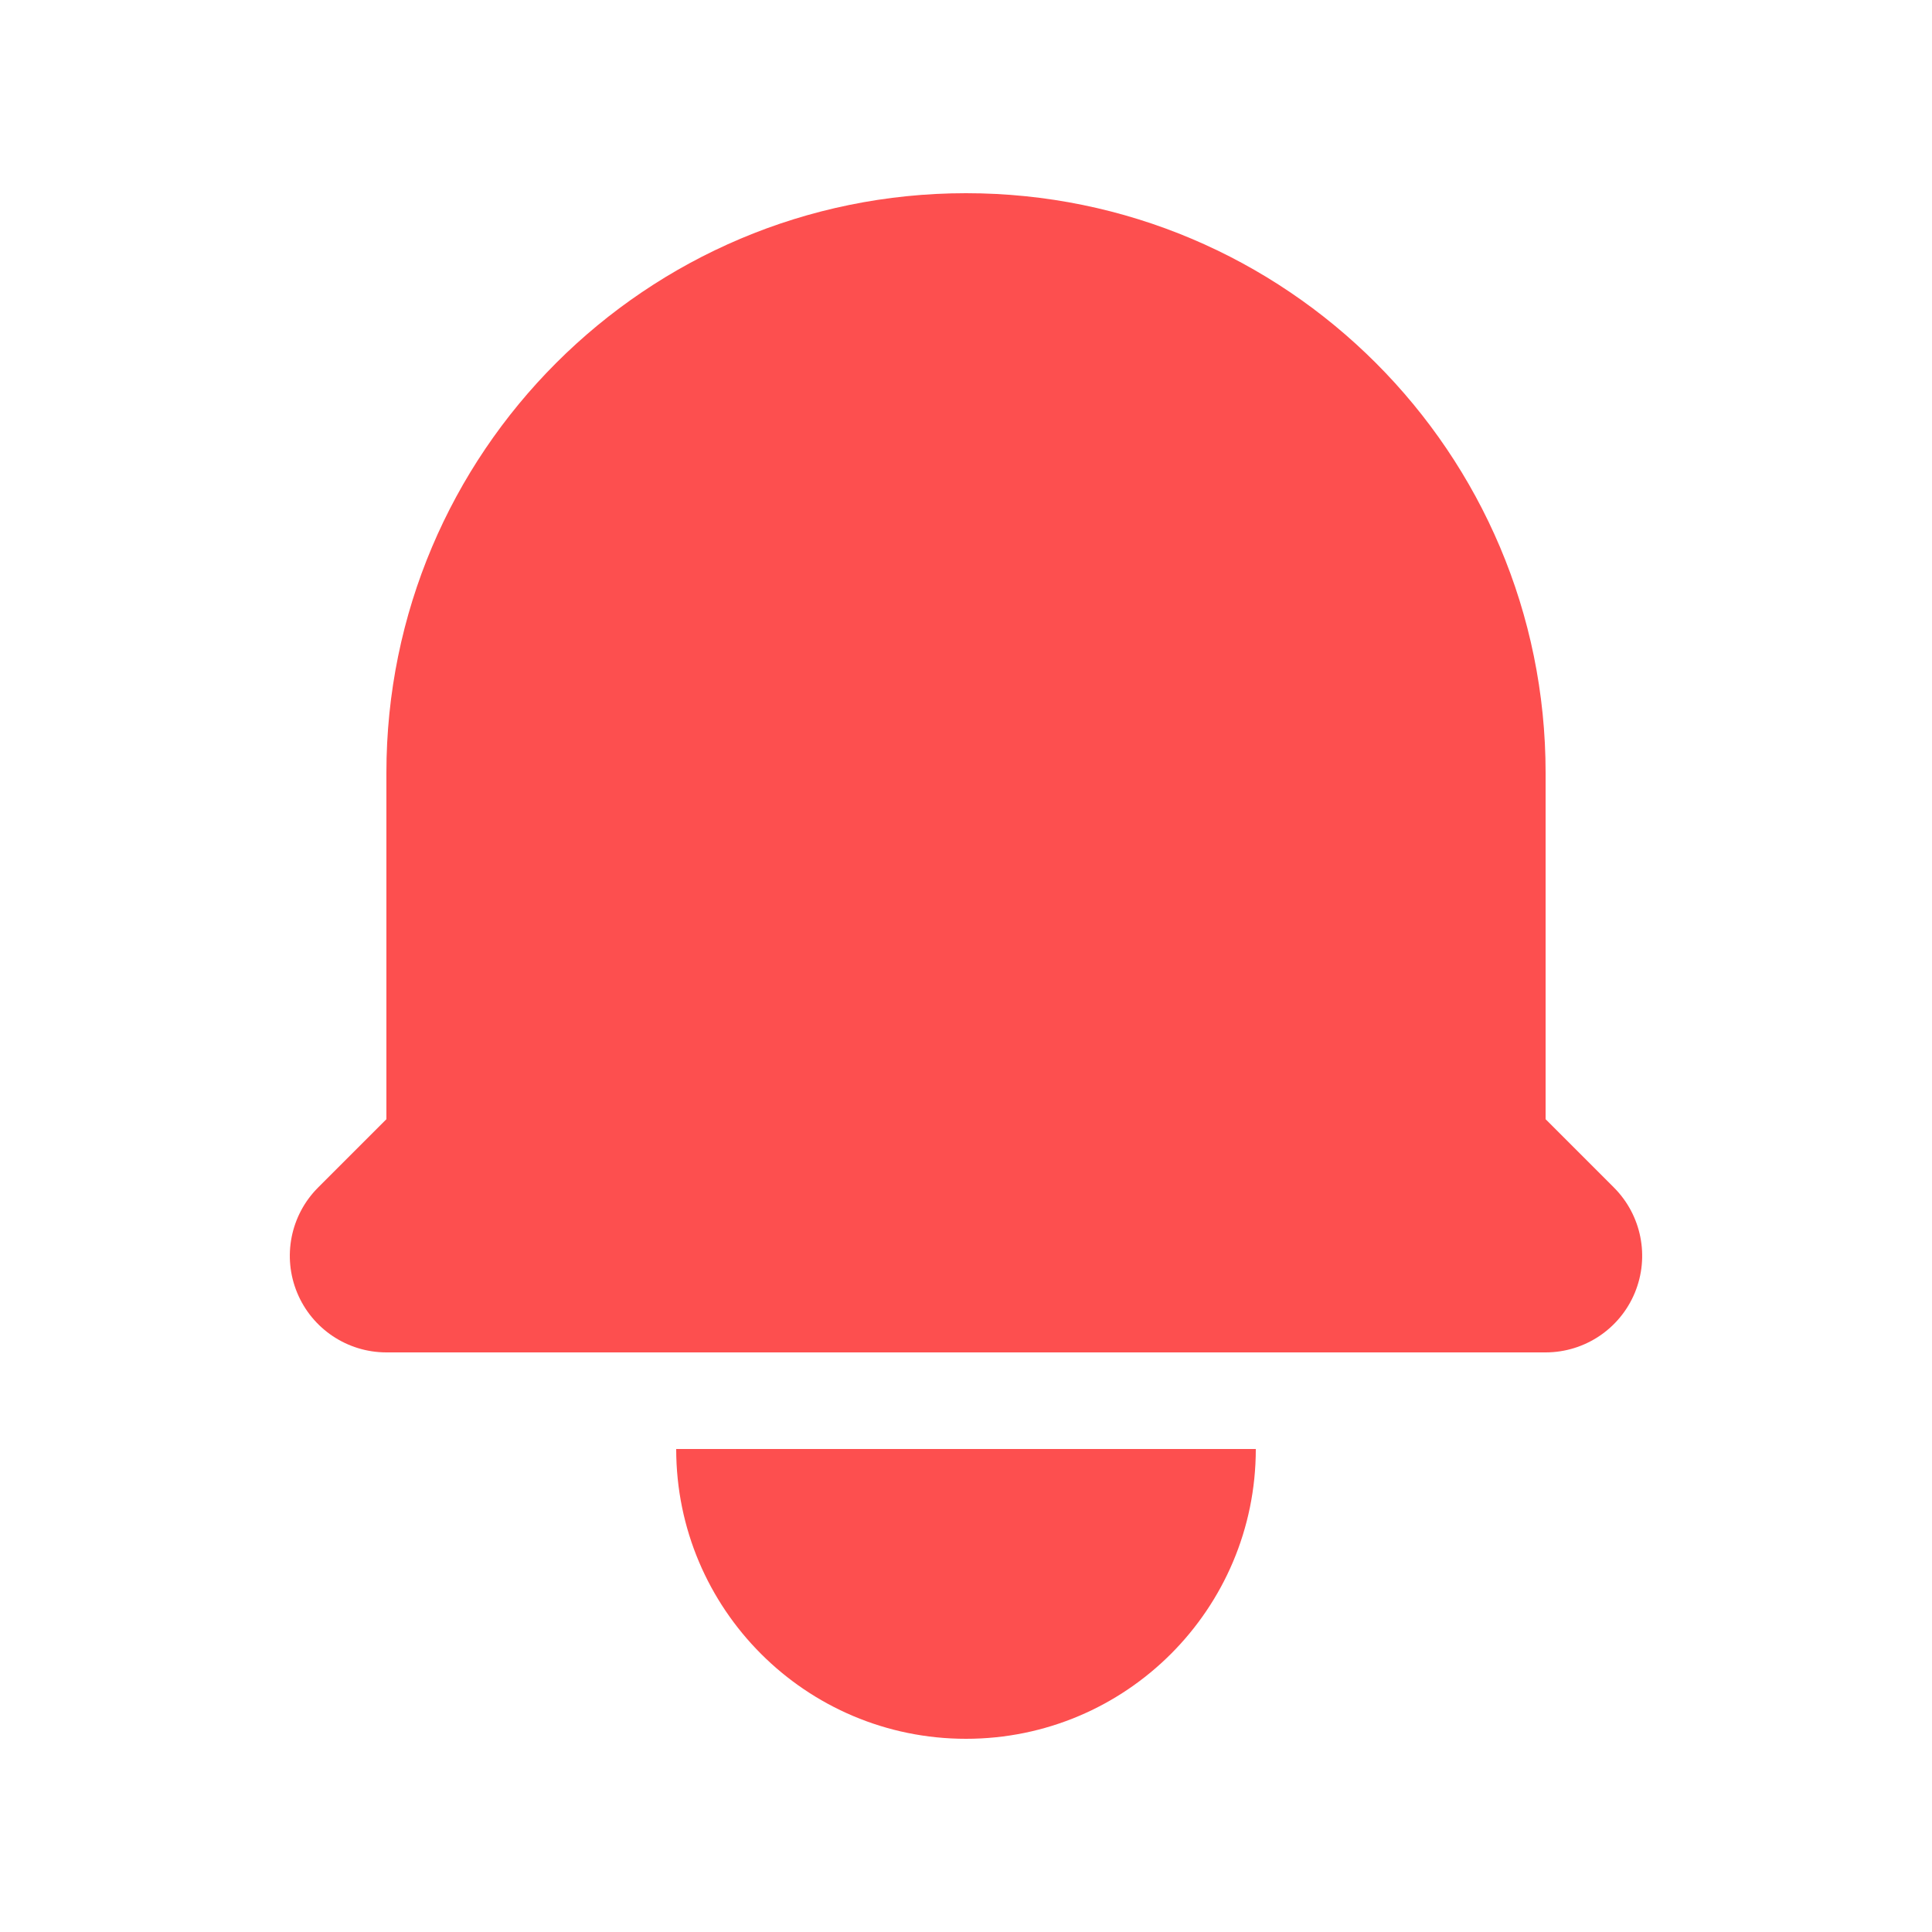
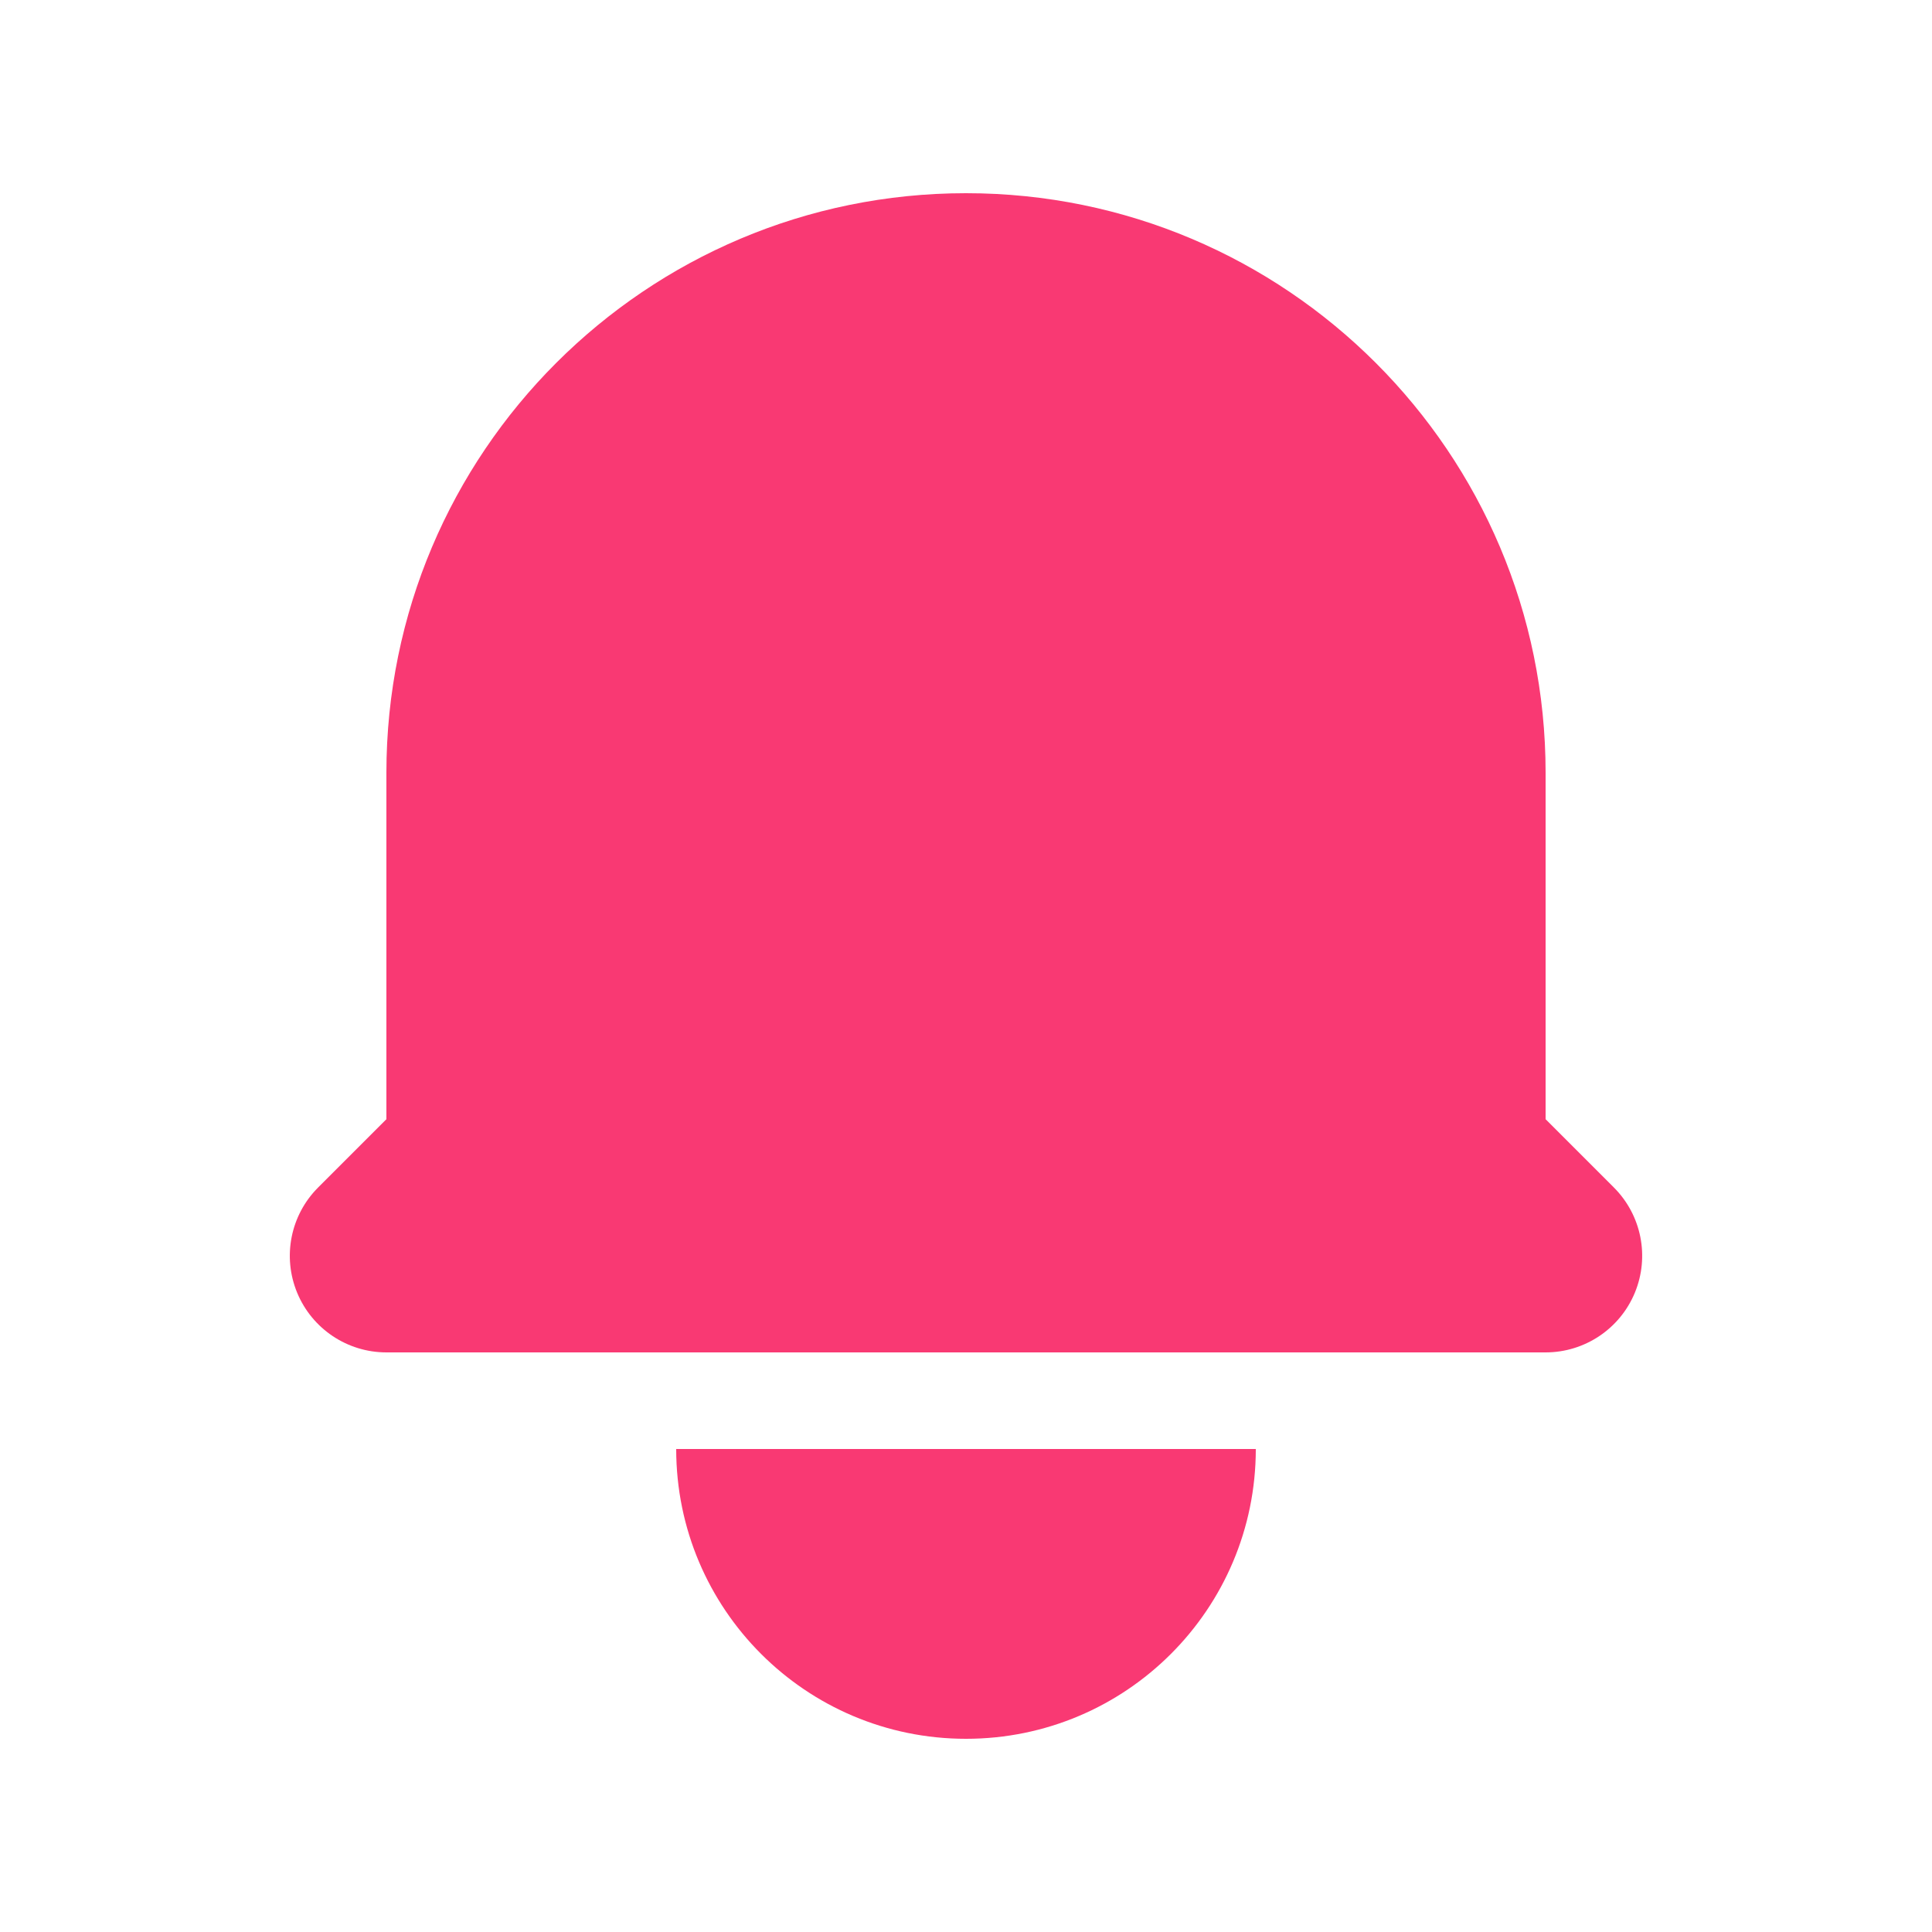
- <svg xmlns="http://www.w3.org/2000/svg" class="h-5 w-5" viewBox="0 0 20 20" fill="#fd4f4f">
+ <svg xmlns="http://www.w3.org/2000/svg" class="h-5 w-5" viewBox="0 0 20 20" fill="#f93973">
  <path d="M10 2a6 6 0 00-6 6v3.586l-.707.707A1 1 0 004 14h12a1 1 0 00.707-1.707L16 11.586V8a6 6 0 00-6-6zM10 18a3 3 0 01-3-3h6a3 3 0 01-3 3z" />
</svg>
